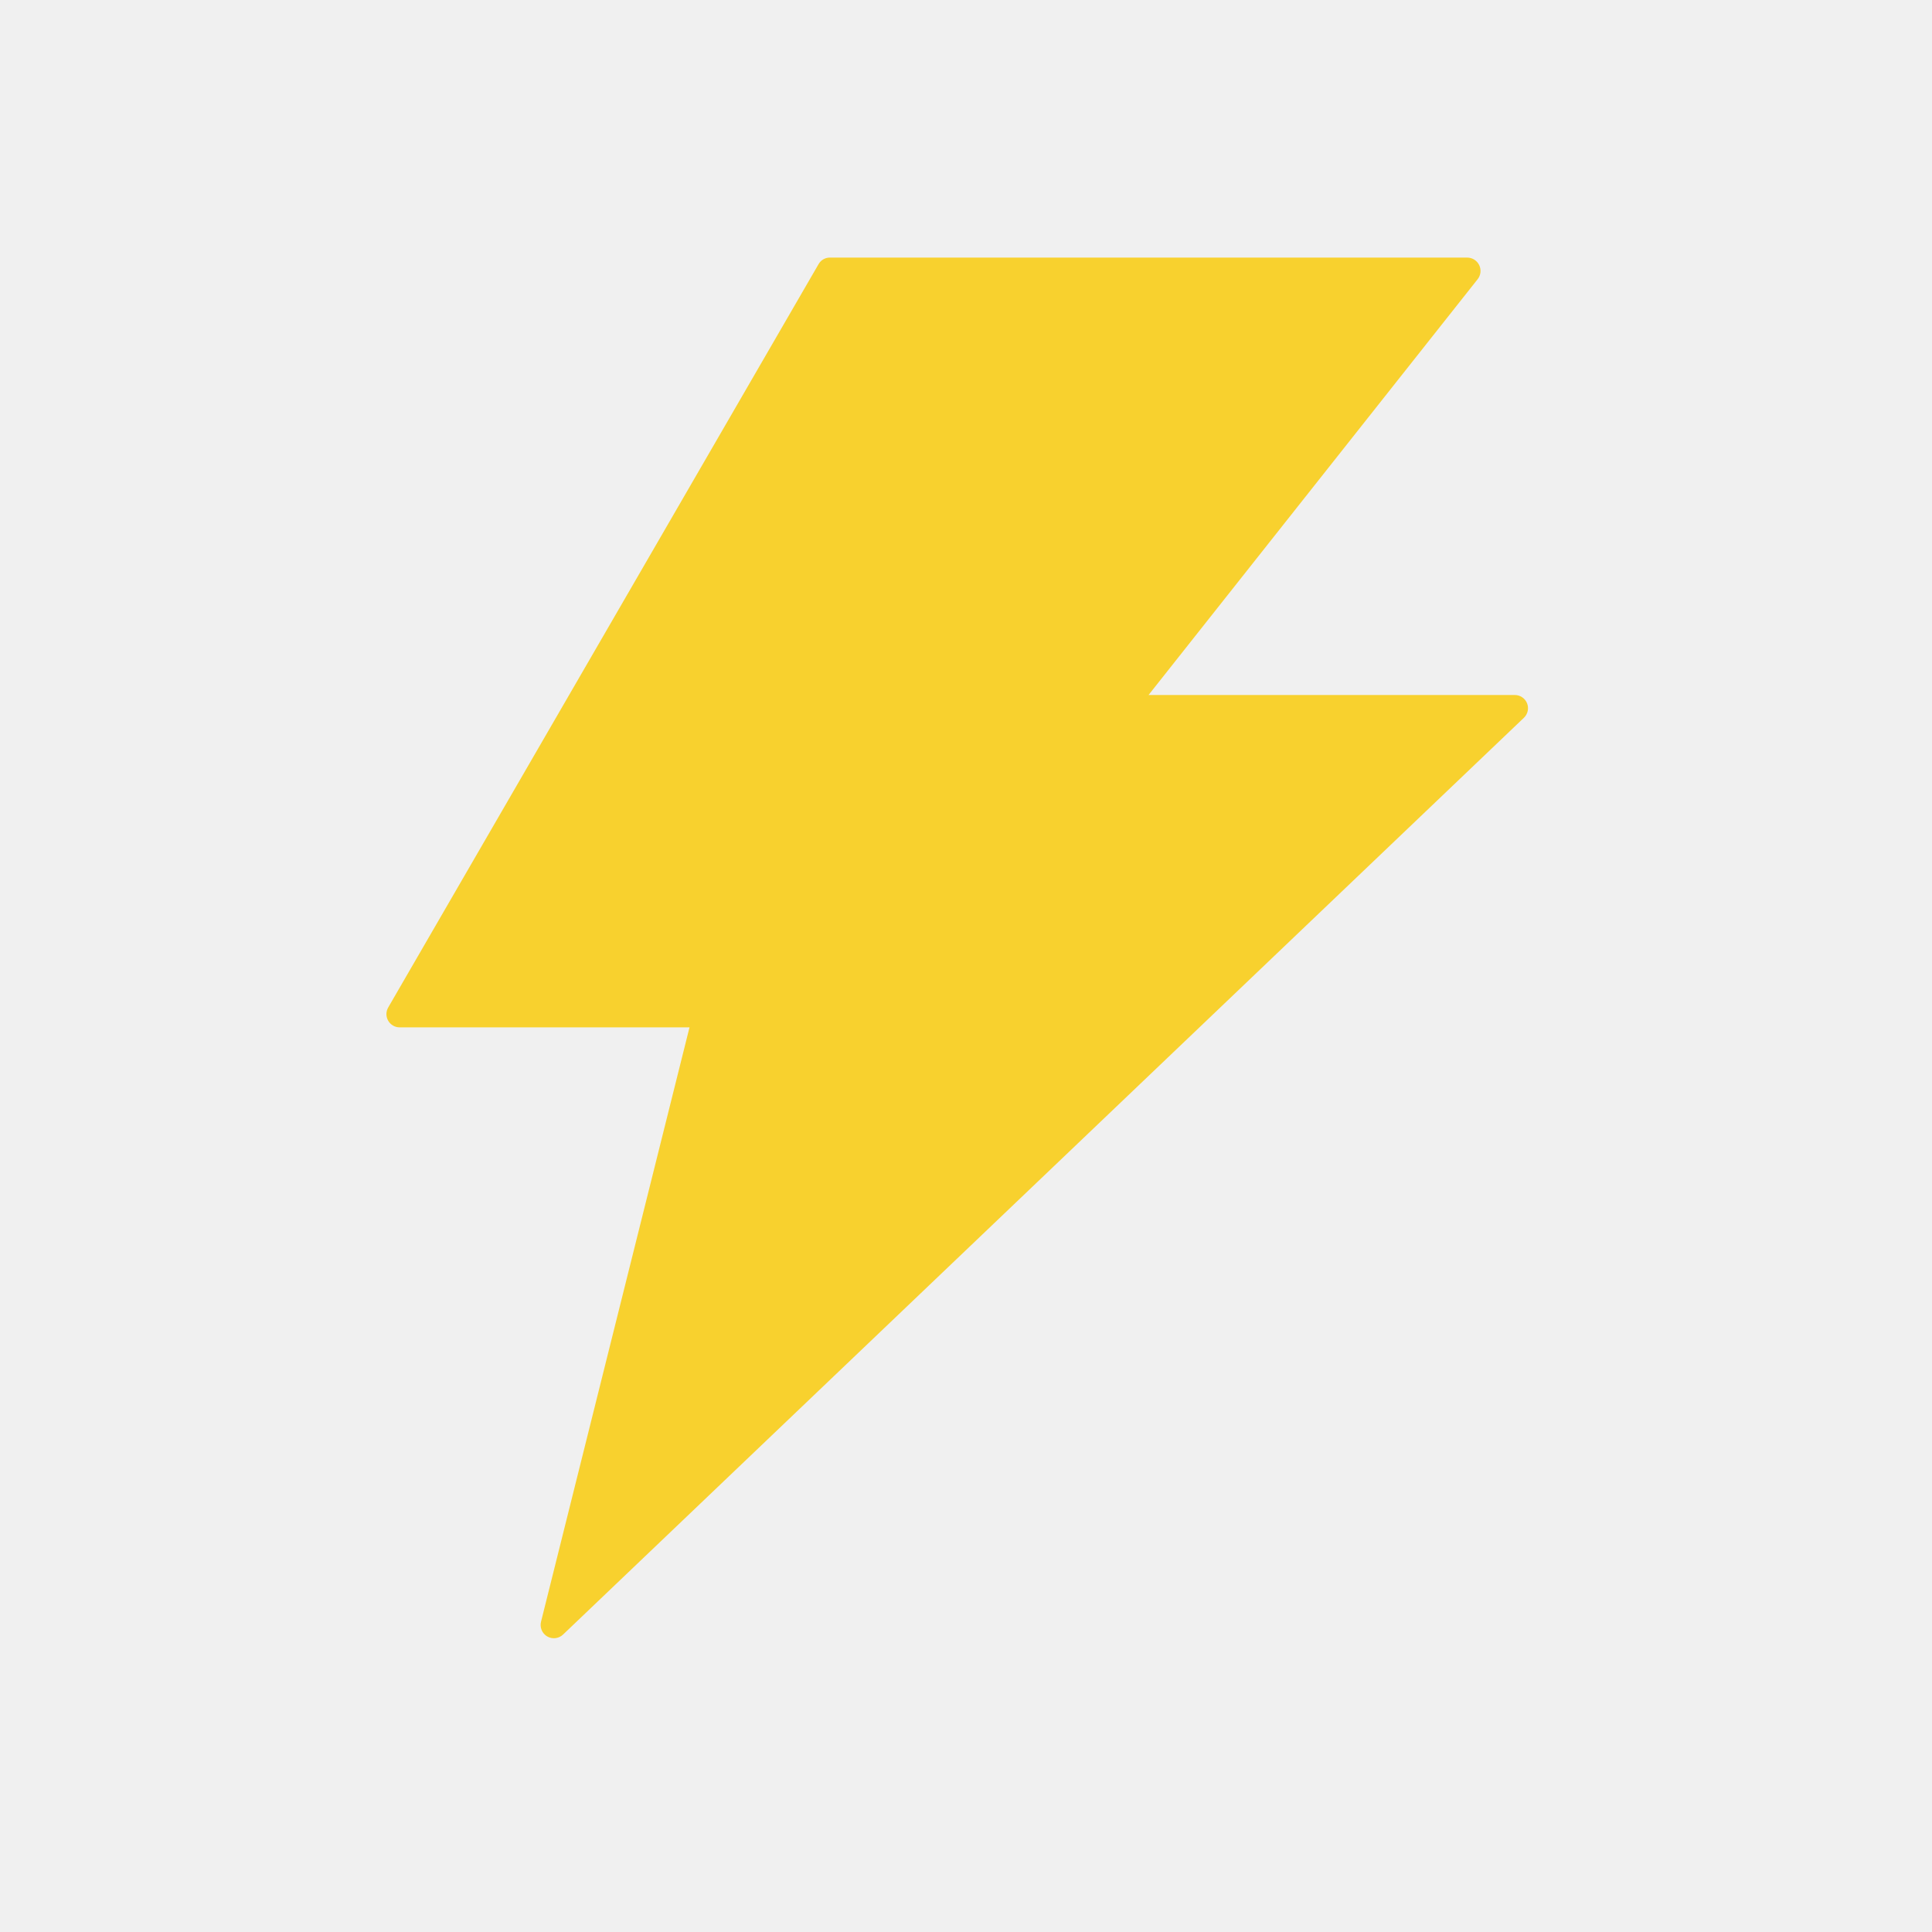
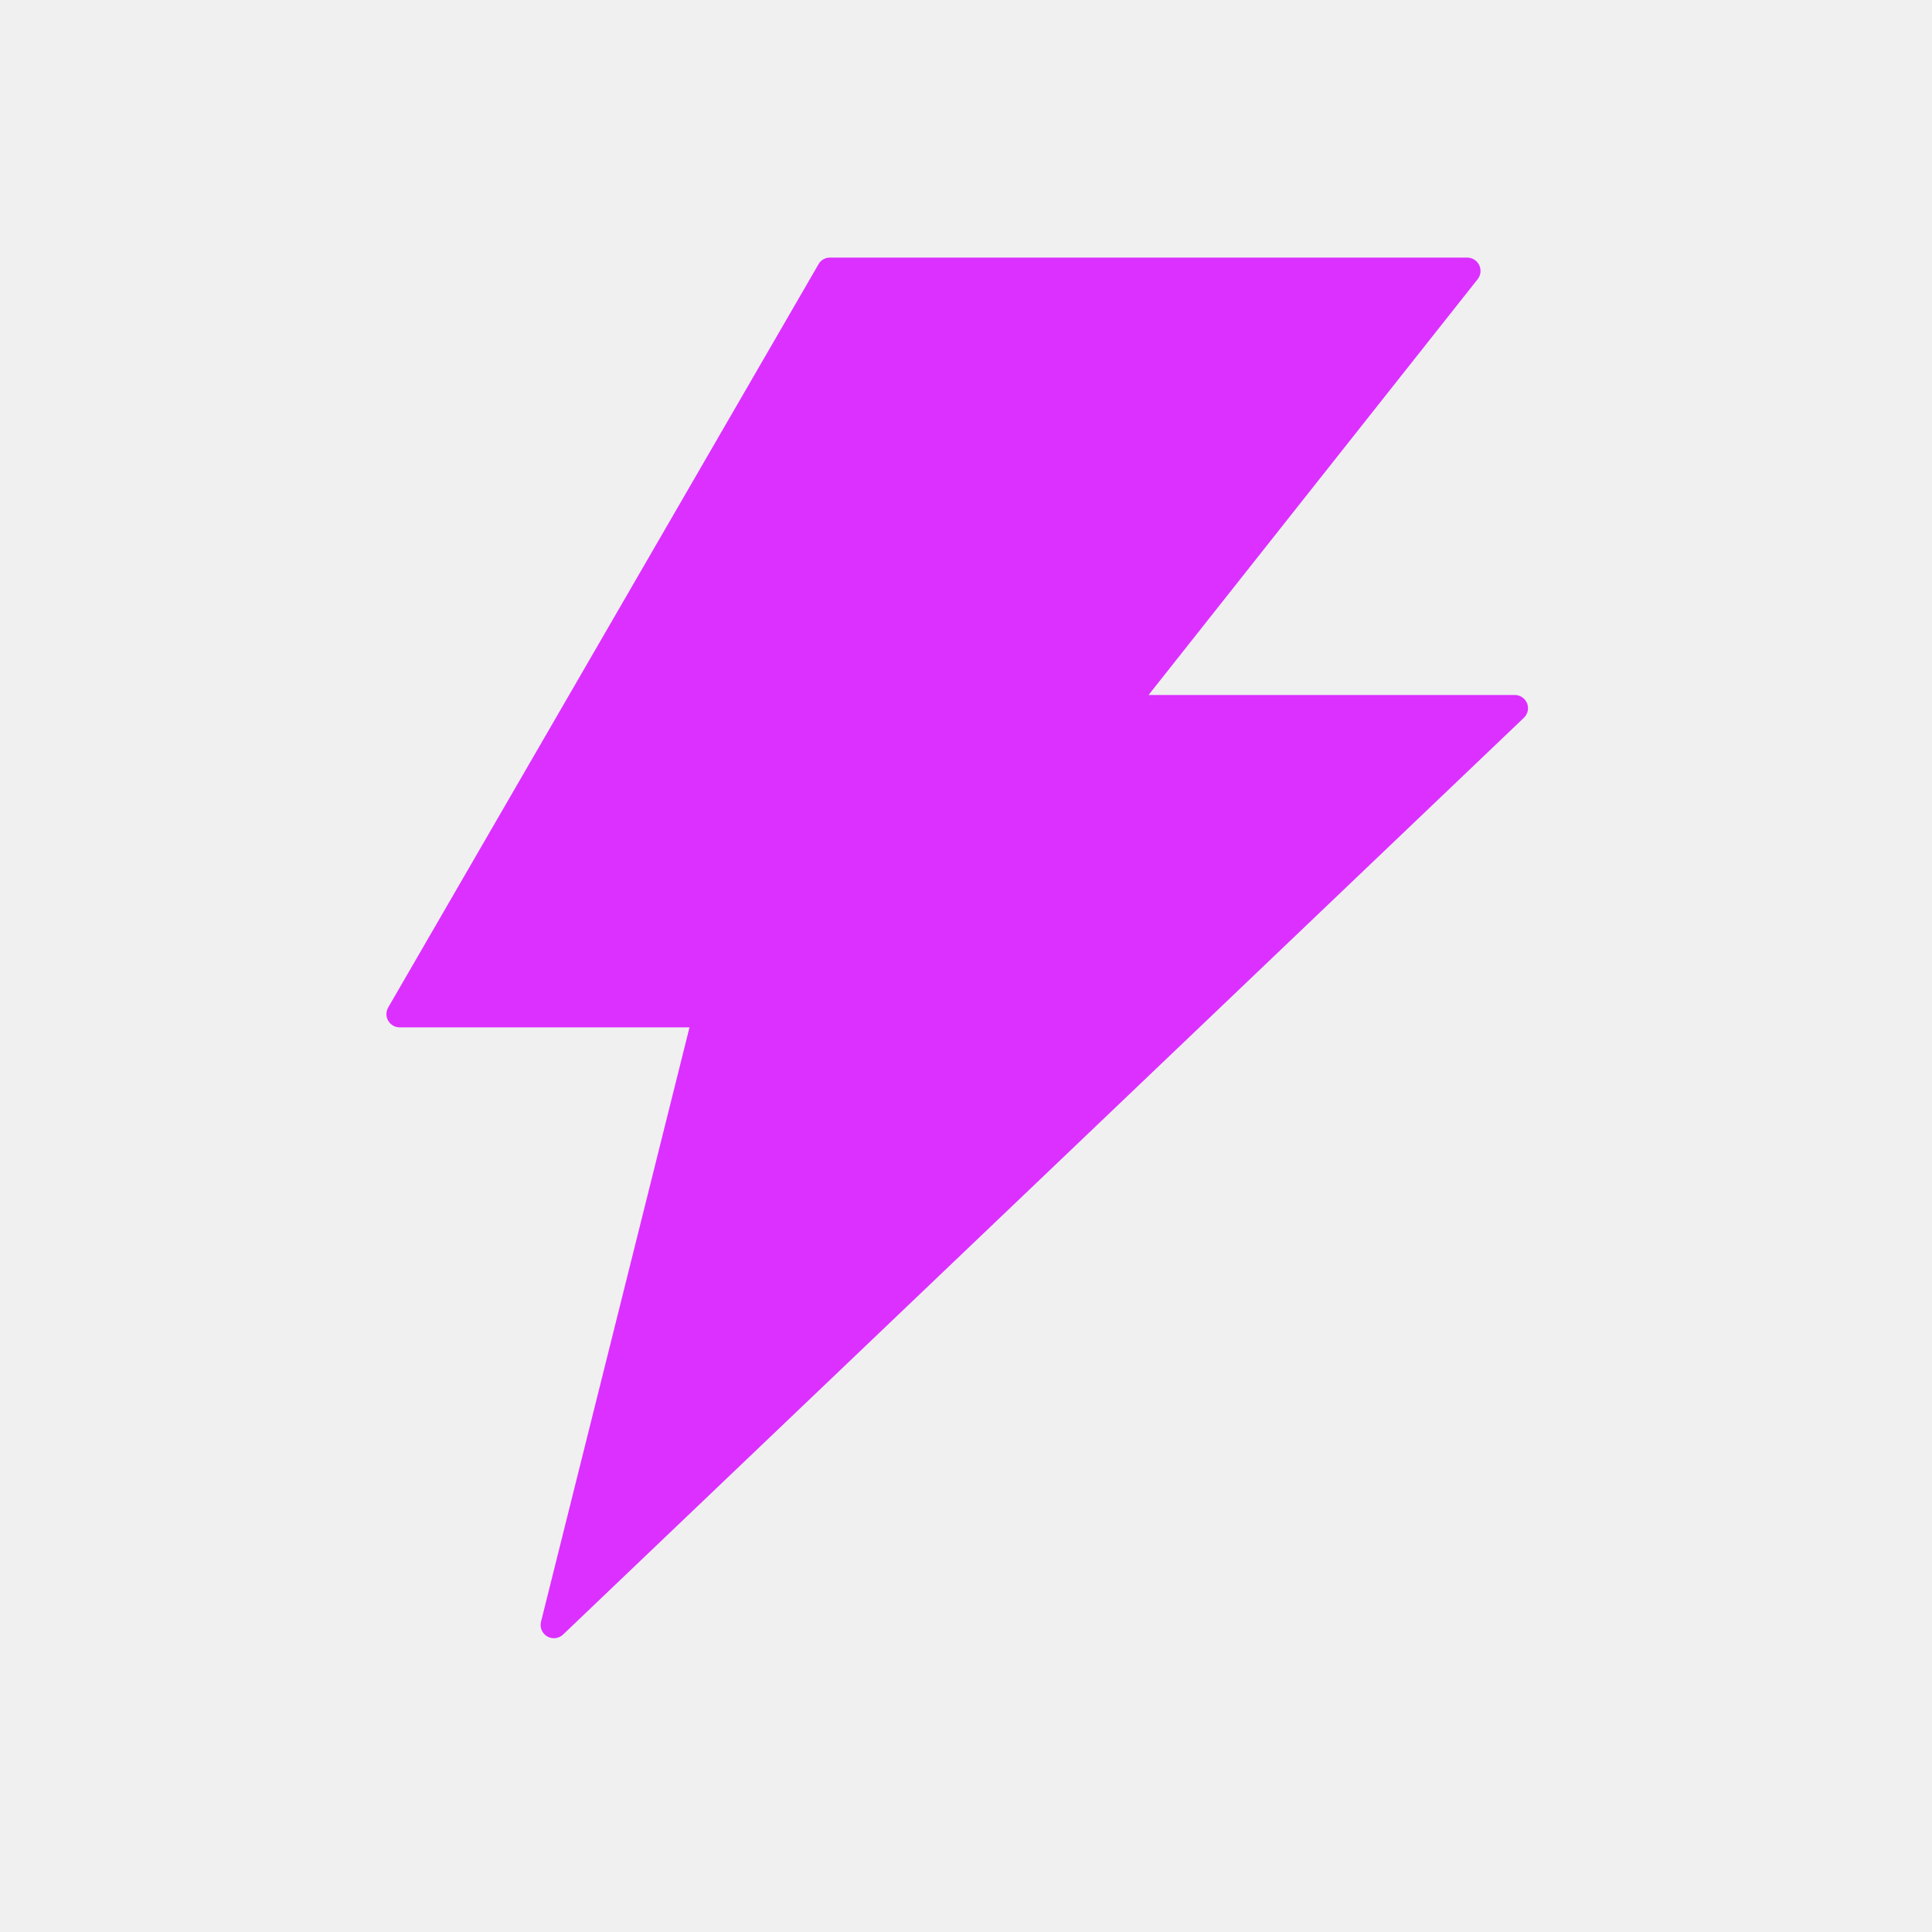
<svg xmlns="http://www.w3.org/2000/svg" width="30" height="30" viewBox="0 0 30 30">
  <defs>
    <style>
      .cls-1 {
        fill: #fff;
        stroke: #707070;
        opacity: 0;
      }

      .cls-2 {
-         fill: #f8d12e;
+         fill: #db30ff;
      }

      .cls-3 {
        stroke: none;
      }

      .cls-4 {
        fill: none;
      }
    </style>
  </defs>
  <g id="组_2988" data-name="组 2988" transform="translate(18989 8721)">
    <g id="矩形_2227" data-name="矩形 2227" class="cls-1" transform="translate(-18989 -8721)">
      <rect class="cls-3" width="30" height="30" />
      <rect class="cls-4" x="0.5" y="0.5" width="29" height="29" />
    </g>
    <path id="闪电" class="cls-2" d="M186.415,102.792h-5.682l5.11-6.456A.207.207,0,0,0,185.68,96h-9.892a.2.2,0,0,0-.178.1l-6.683,11.543a.206.206,0,0,0,.178.31h4.5L171.3,117.18a.206.206,0,0,0,.343.2l14.917-14.233A.205.205,0,0,0,186.415,102.792Z" transform="translate(-19151.898 -8813)" />
  </g>
</svg>
